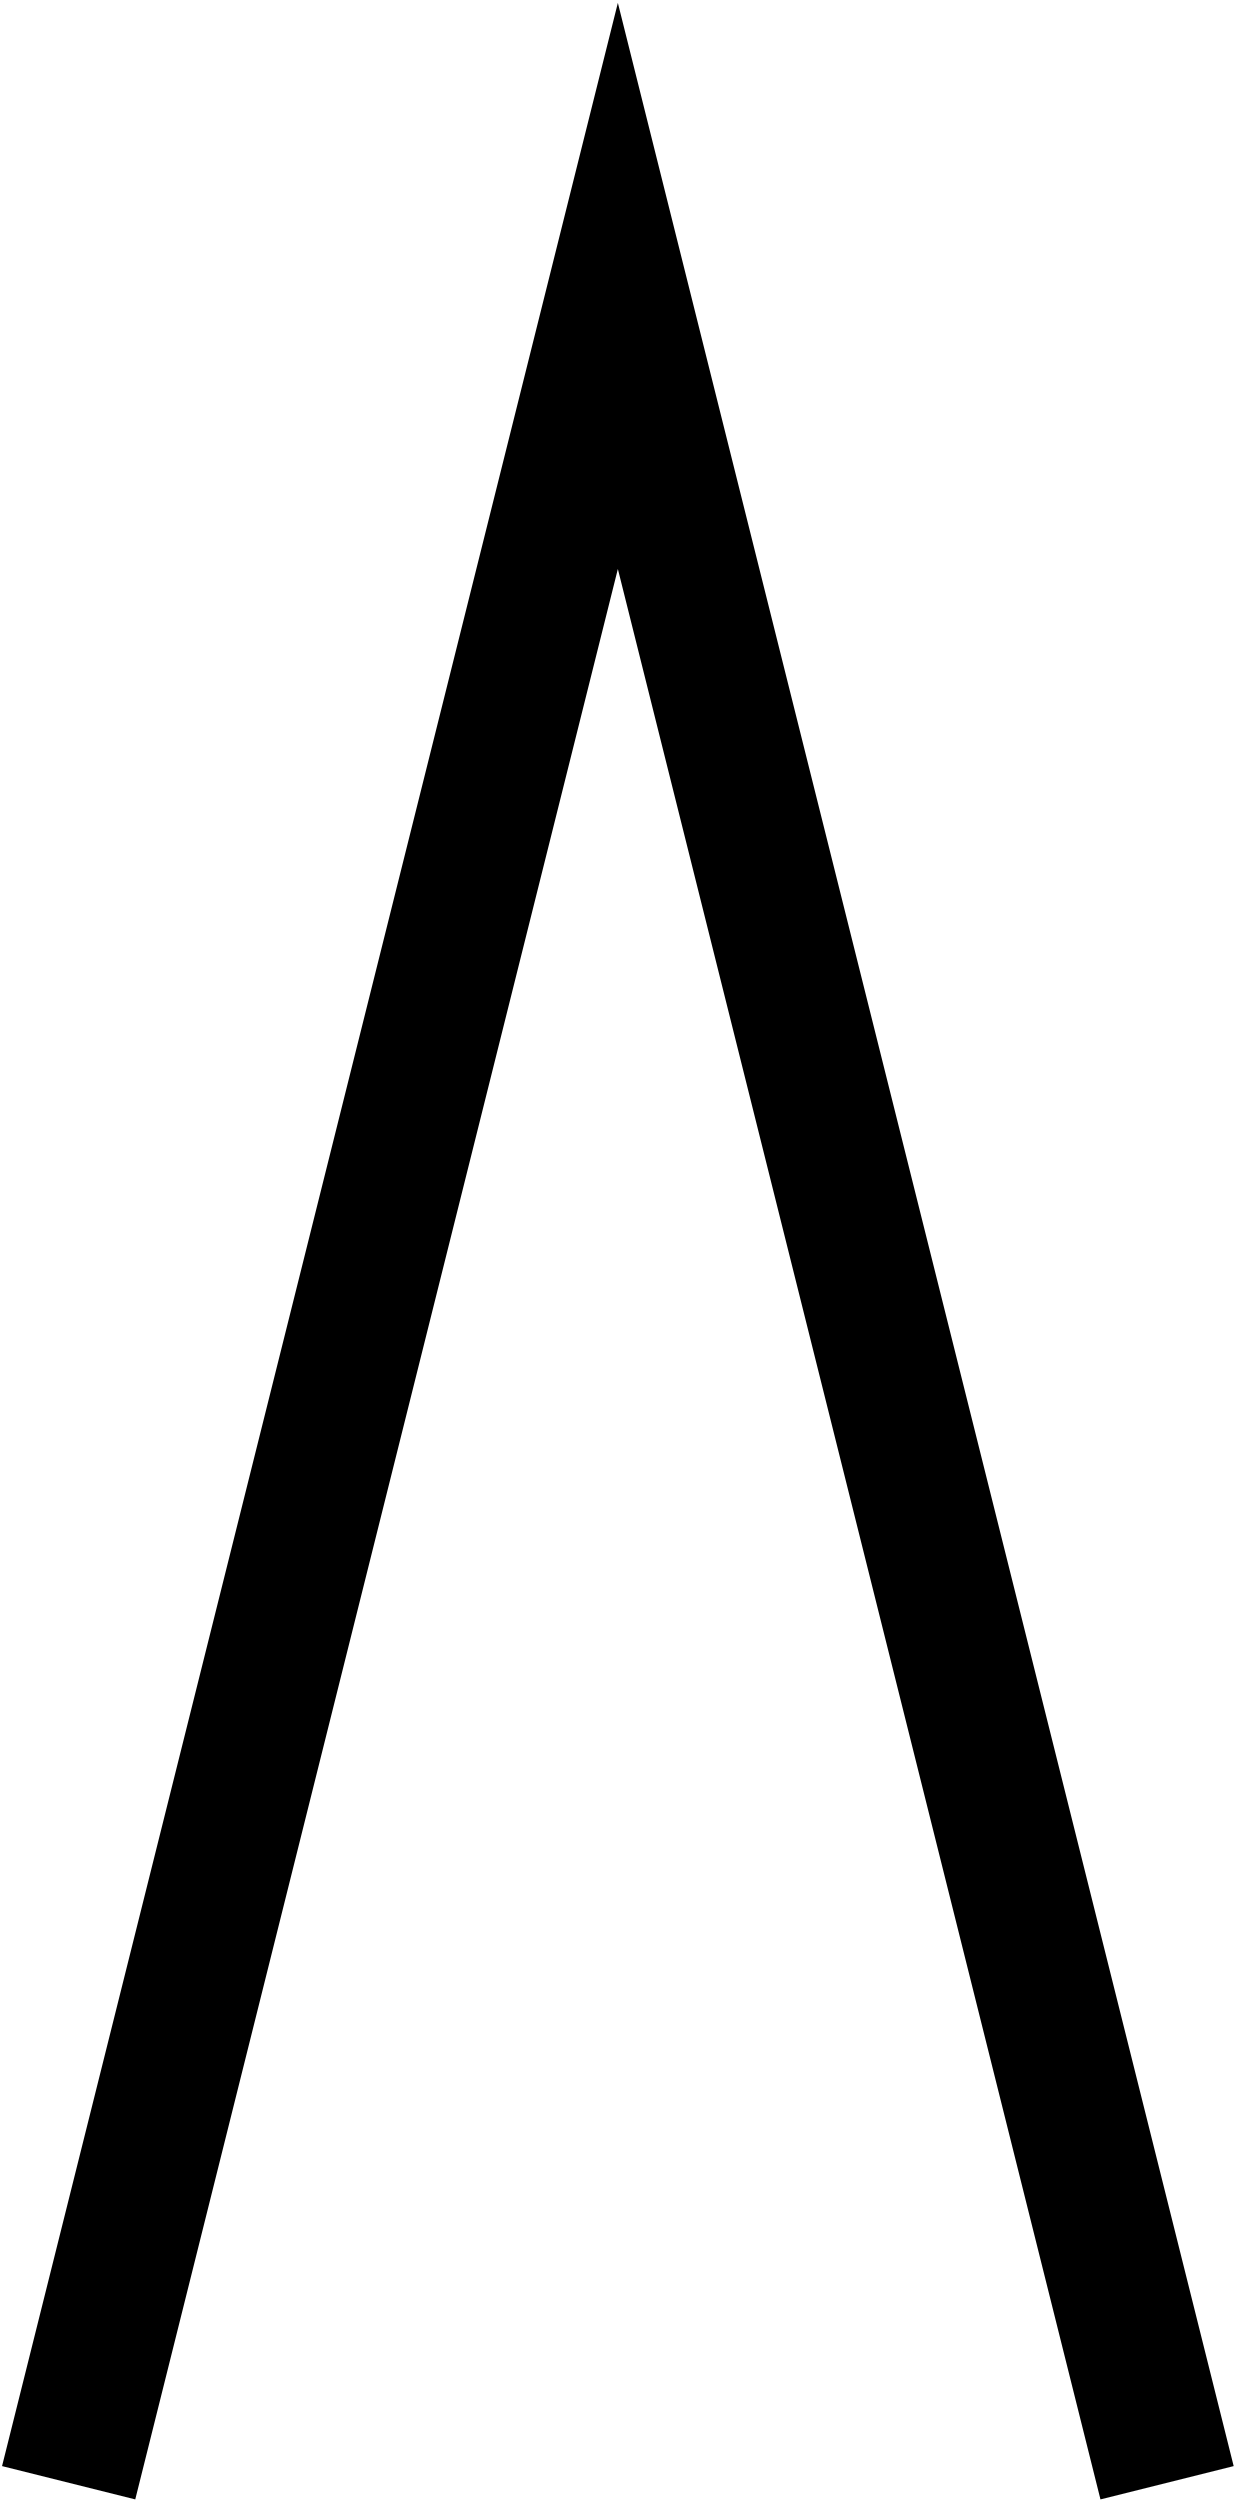
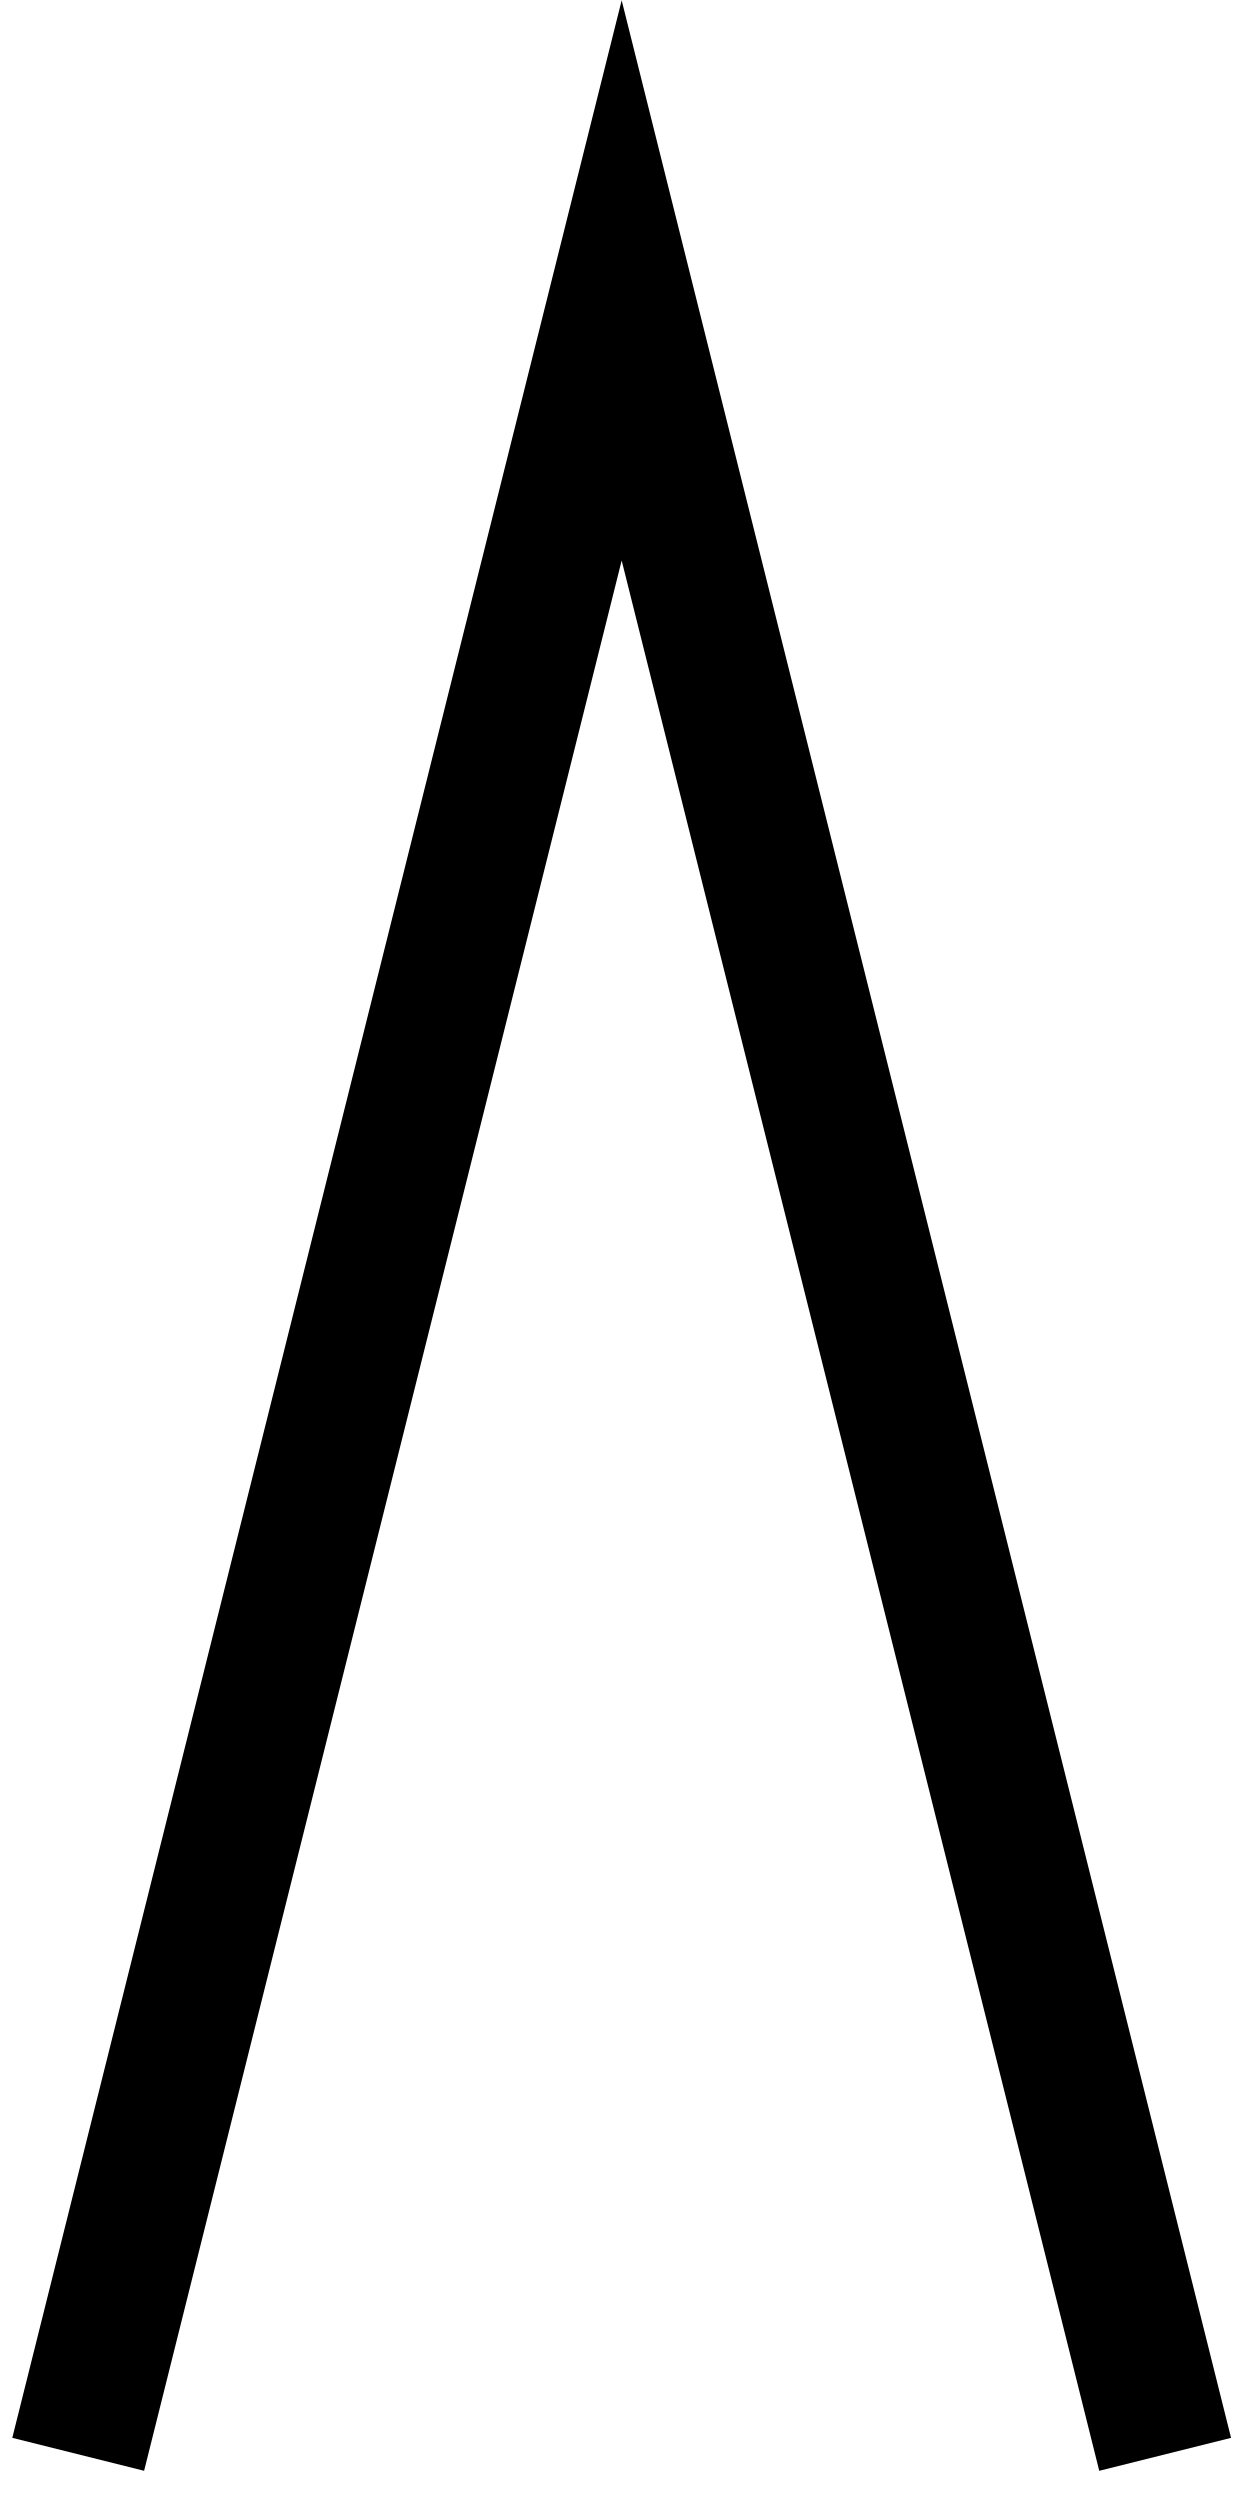
- <svg xmlns="http://www.w3.org/2000/svg" version="1.1" width="281.25" height="569" id="svg2" xml:space="preserve">
-   <defs id="defs6" />
-   <g transform="matrix(1.25,0,0,-1.25,50.625,655.075)" id="g10">
-     <g transform="scale(0.1,0.1)" id="g12">
-       <path d="M -280,720 720,4720 1720,720" id="path14" style="fill:none;stroke:#000000;stroke-width:250;stroke-linecap:butt;stroke-linejoin:miter;stroke-miterlimit:10;stroke-opacity:1;stroke-dasharray:none" />
+ <svg xmlns="http://www.w3.org/2000/svg" width="285" height="575" id="svg2984" version="1.1">
+   <defs id="defs2986" />
+   <g id="layer1" transform="translate(0,-477.3622)">
+     <g transform="matrix(1.25,0,0,-1.25,142.9851,1041.857)" id="g10">
+       <g transform="scale(0.1,0.1)" id="g12">
+         <path d="M -1000,0 0,4000 1000,0" id="path14" style="fill:none;stroke:#000000;stroke-width:250;stroke-linecap:butt;stroke-linejoin:miter;stroke-miterlimit:10;stroke-opacity:1;stroke-dasharray:none" />
+       </g>
    </g>
  </g>
</svg>
